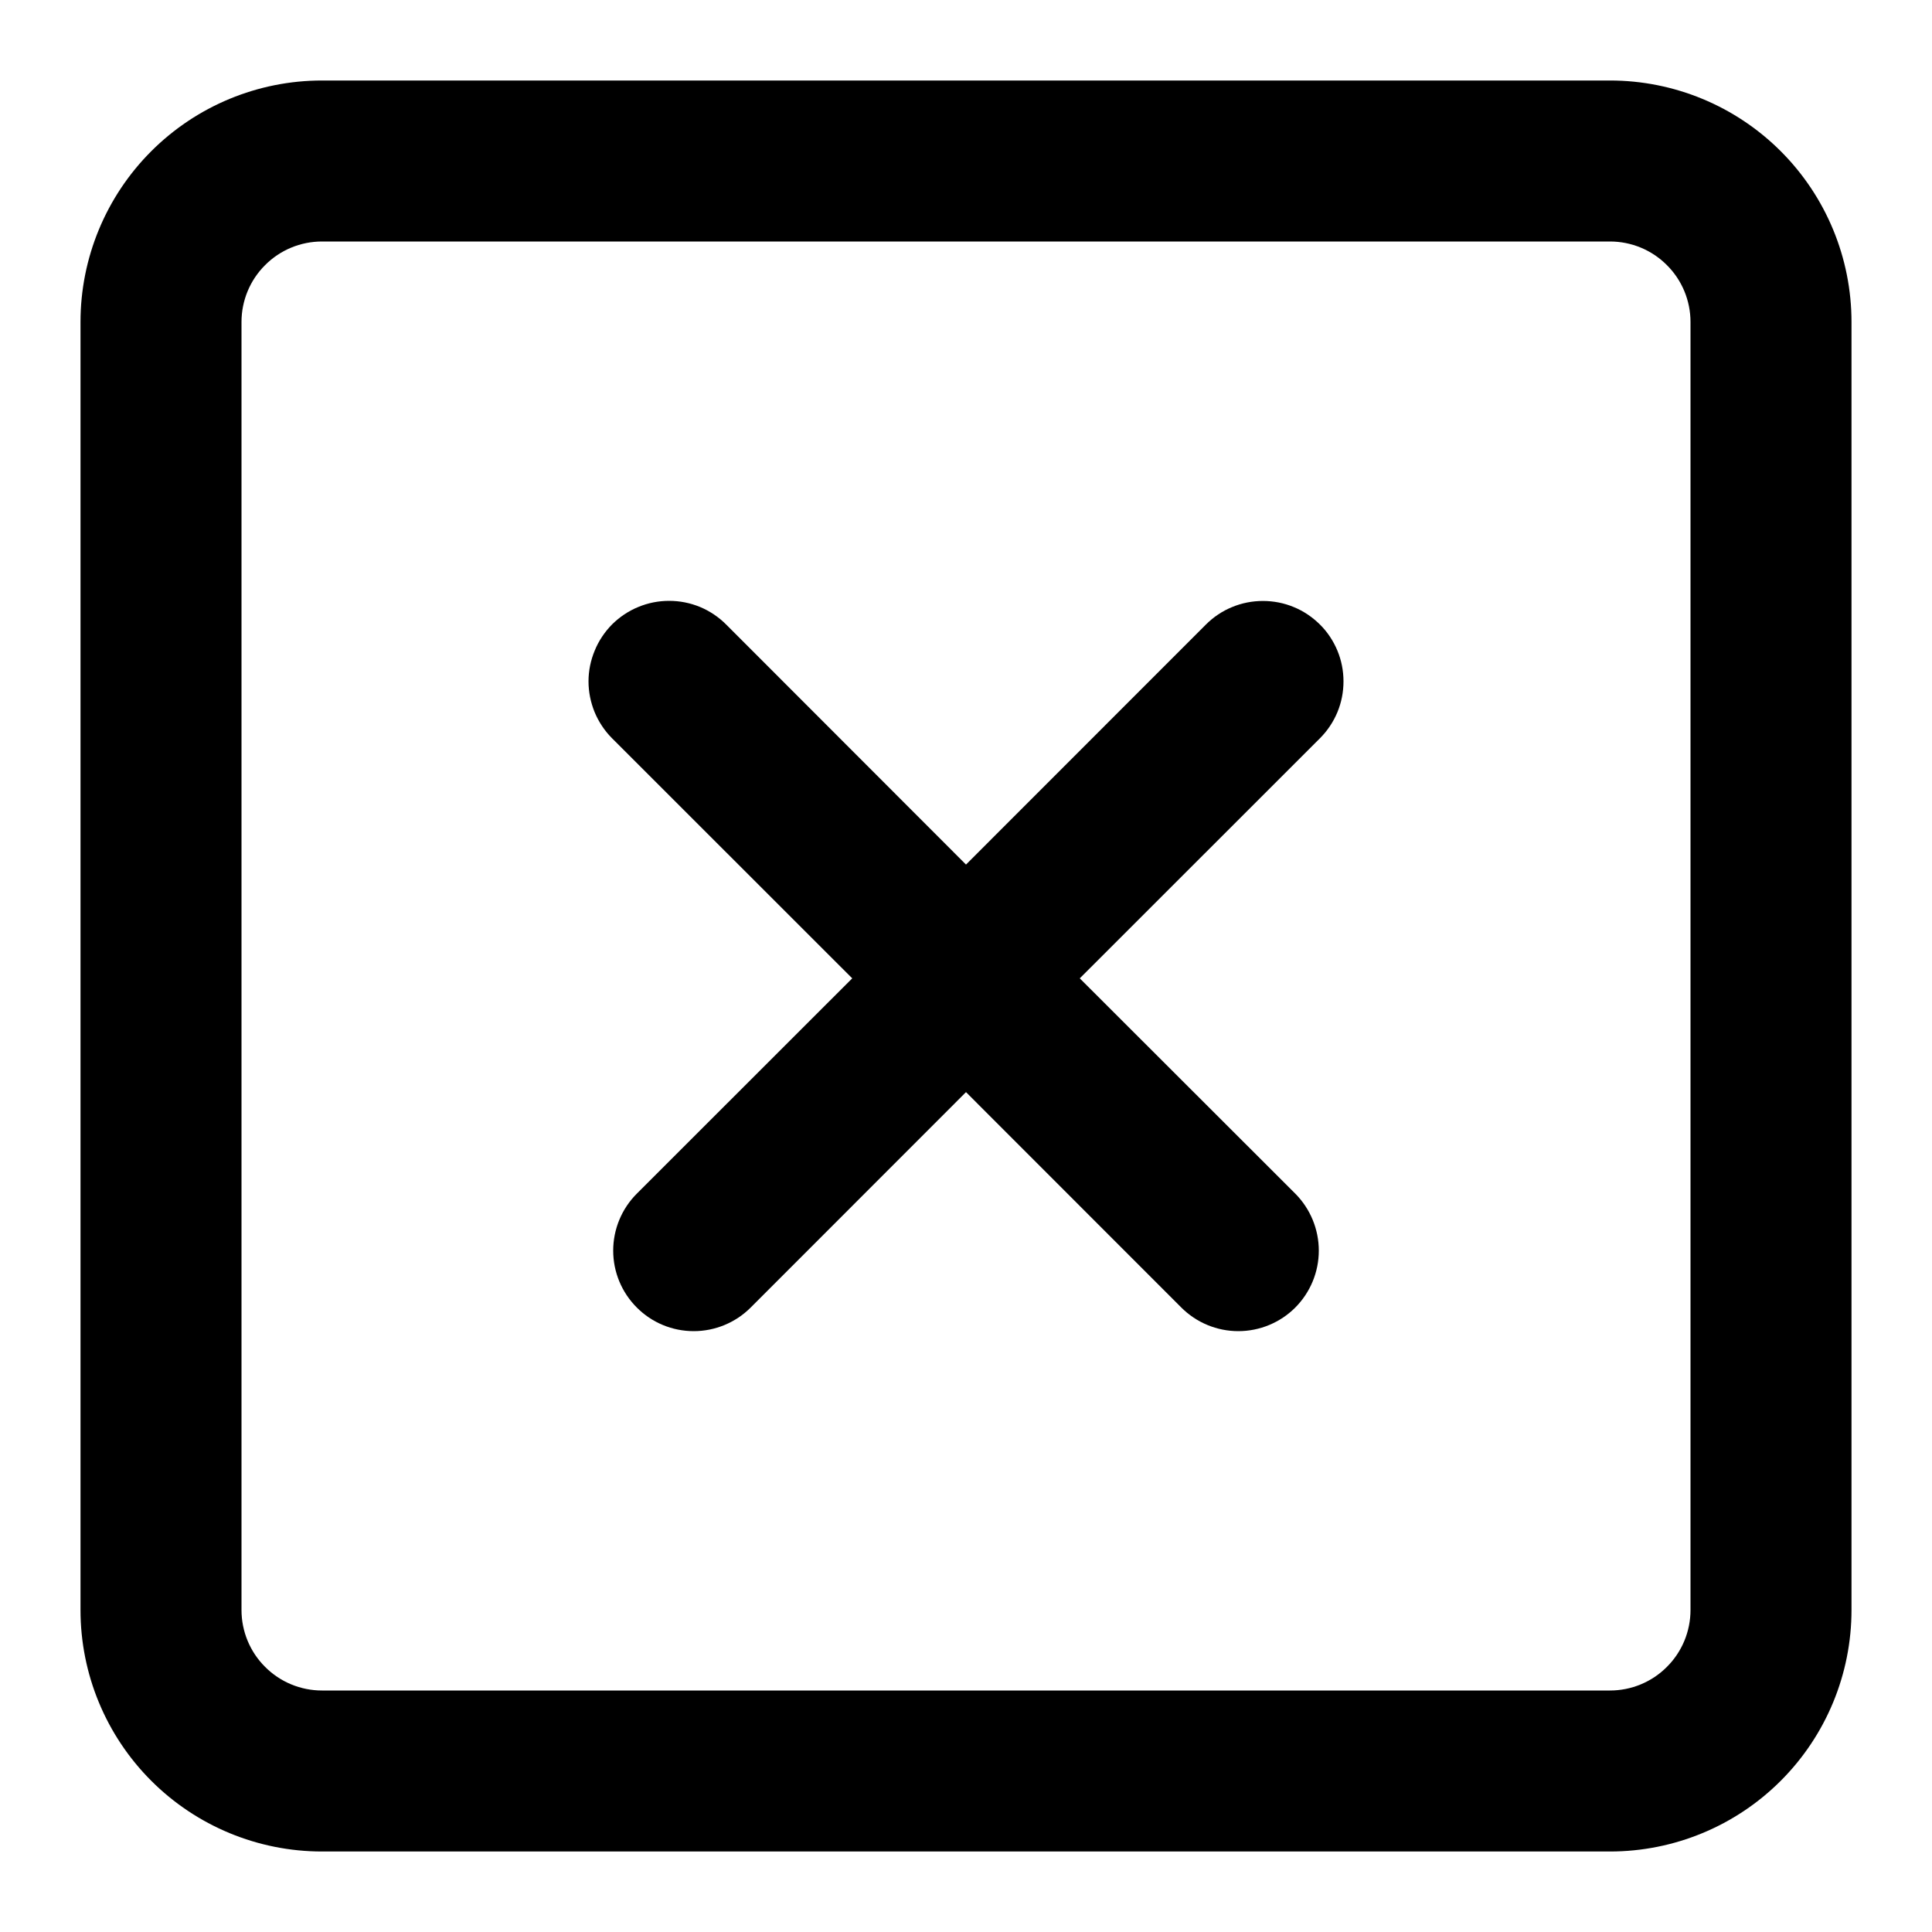
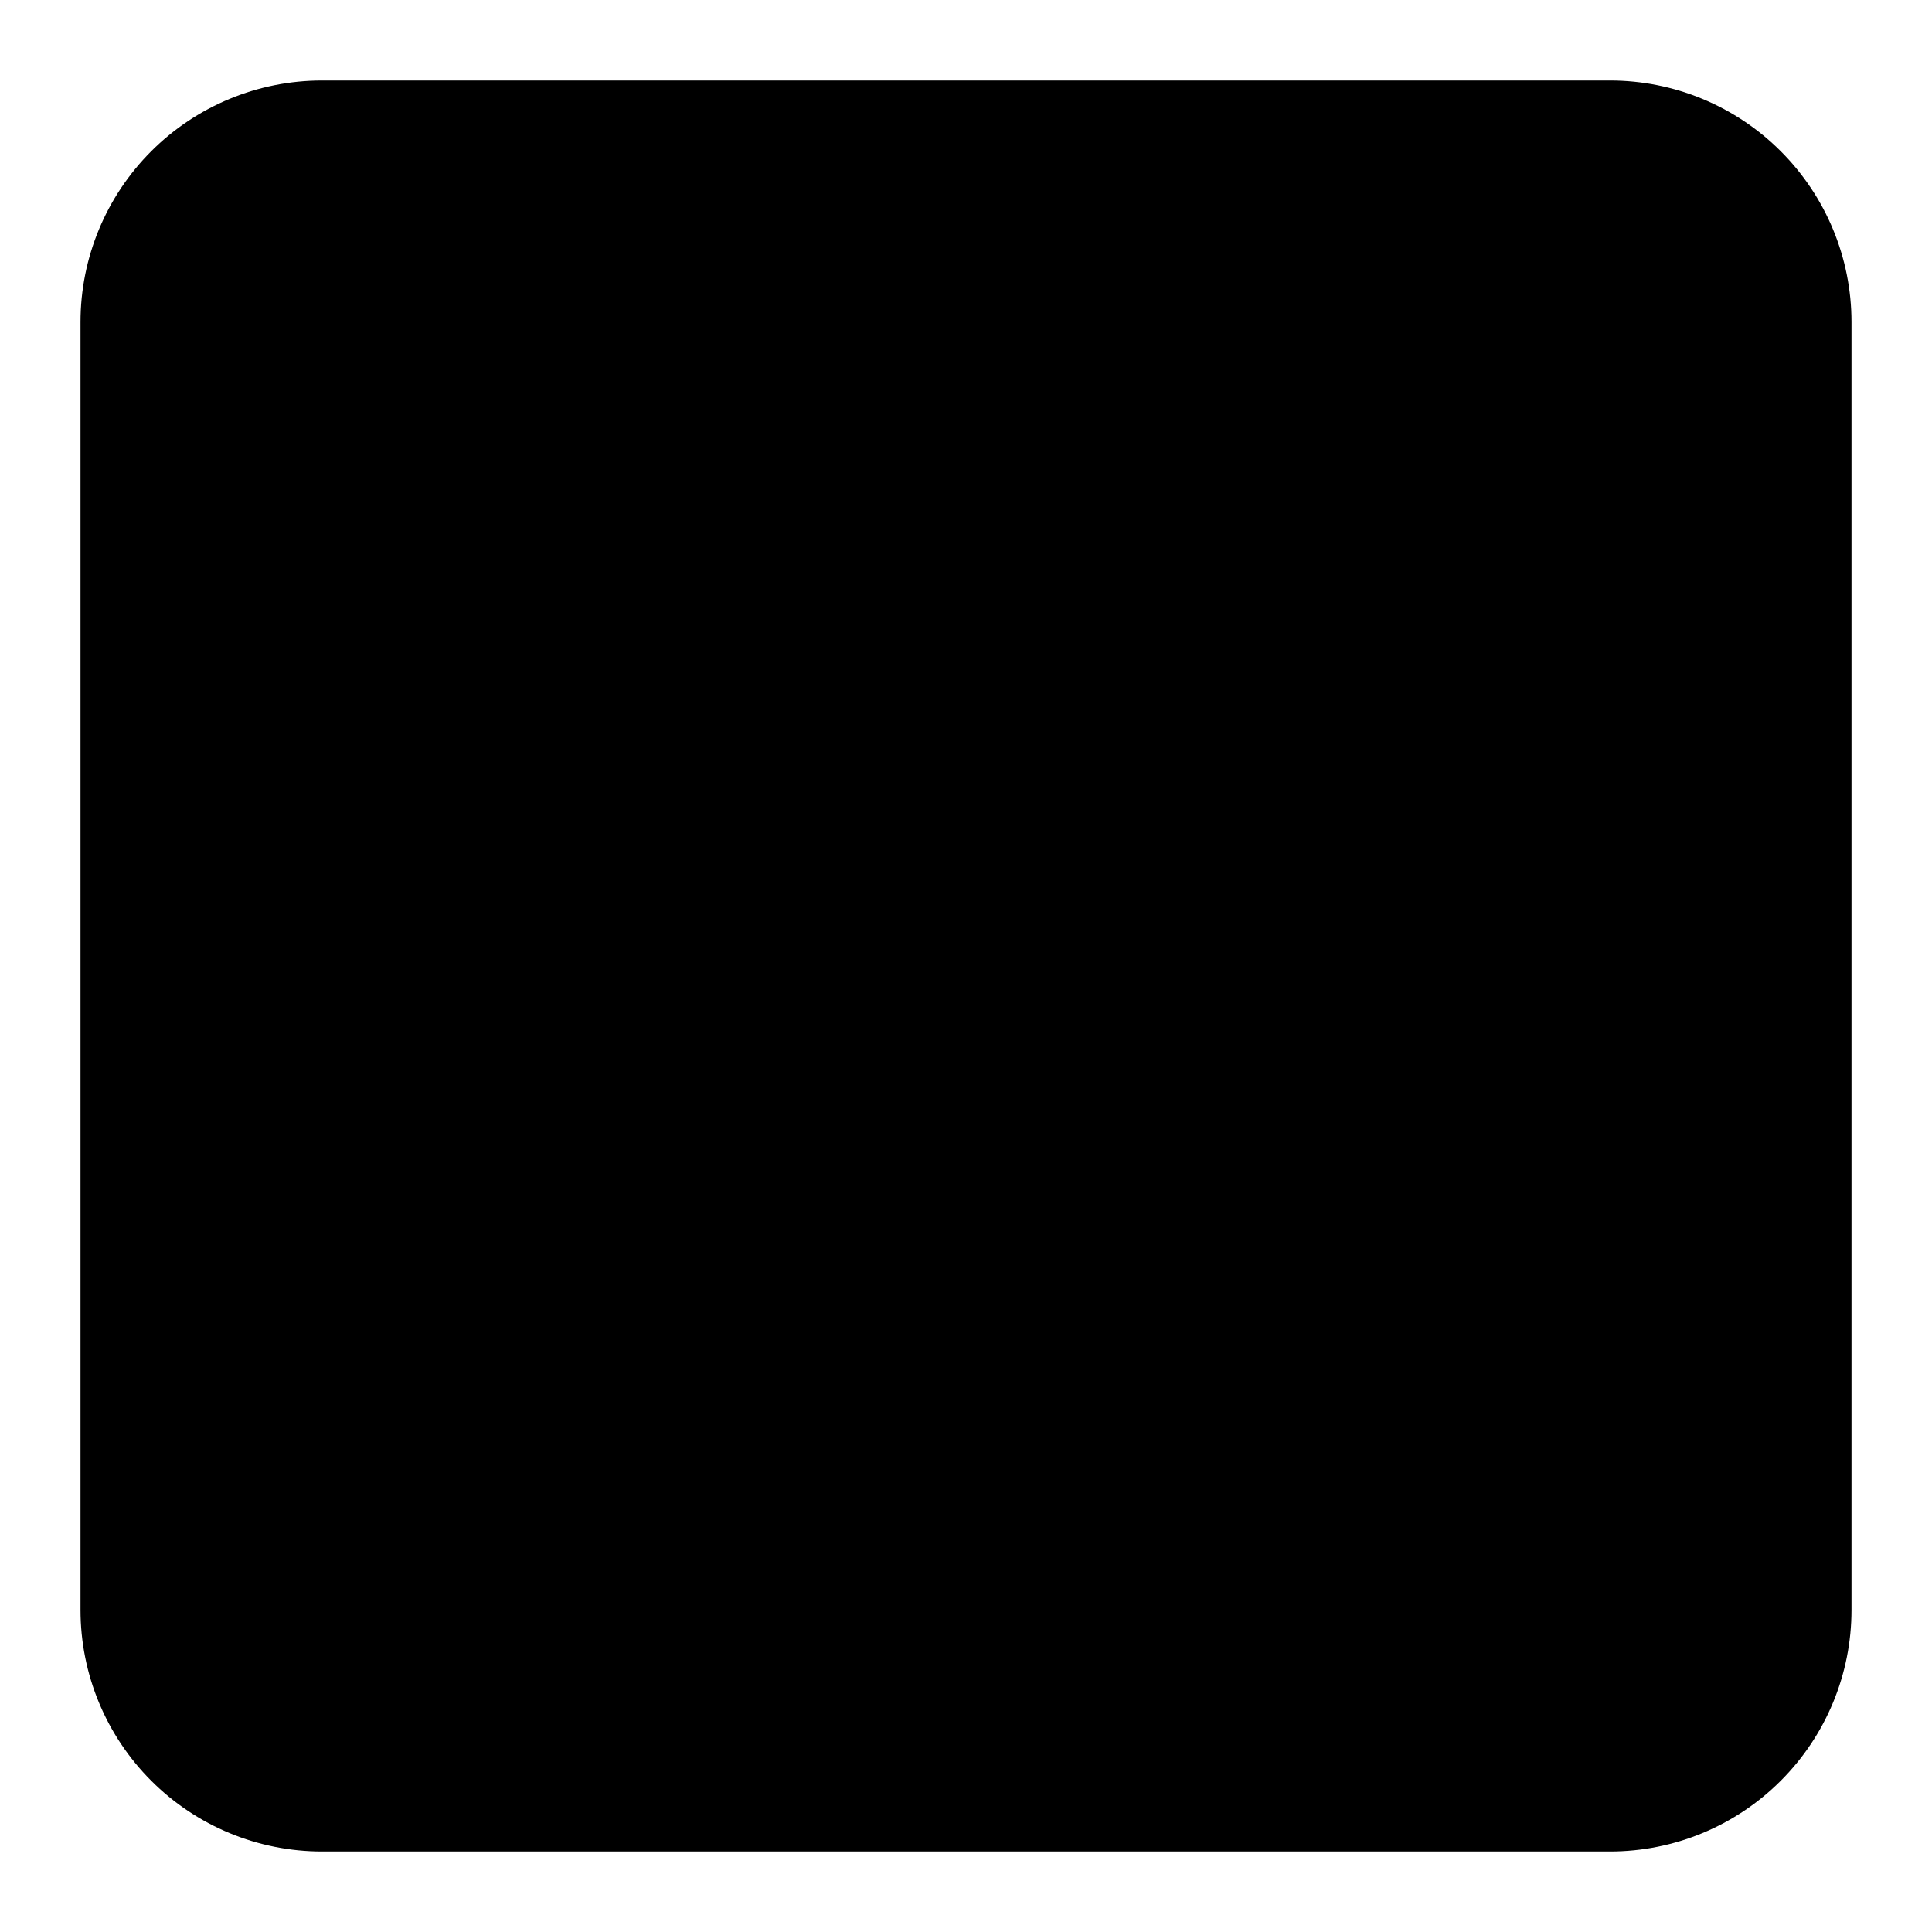
<svg xmlns="http://www.w3.org/2000/svg" width="18" height="18" viewBox="0 0 18 18" fill="none">
  <path d="M12.297 5.818C12.367 5.887 12.422 5.97 12.46 6.061C12.498 6.152 12.517 6.25 12.517 6.348C12.517 6.447 12.498 6.545 12.46 6.636C12.422 6.727 12.367 6.809 12.297 6.879L10.06 9.115L12.068 11.121C12.208 11.262 12.287 11.453 12.287 11.652C12.287 11.851 12.208 12.041 12.068 12.182C11.927 12.323 11.736 12.402 11.537 12.402C11.338 12.402 11.147 12.323 11.006 12.182L9 10.175L6.994 12.182C6.853 12.323 6.662 12.402 6.463 12.402C6.264 12.402 6.073 12.323 5.933 12.182C5.792 12.041 5.713 11.851 5.713 11.652C5.713 11.453 5.792 11.262 5.933 11.121L7.94 9.115L5.703 6.879C5.633 6.809 5.578 6.726 5.54 6.635C5.503 6.544 5.483 6.447 5.483 6.348C5.483 6.25 5.503 6.152 5.541 6.061C5.578 5.97 5.634 5.887 5.703 5.817C5.773 5.748 5.856 5.692 5.947 5.655C6.038 5.617 6.136 5.598 6.234 5.598C6.333 5.598 6.43 5.617 6.522 5.655C6.613 5.693 6.695 5.748 6.765 5.818L9 8.055L11.236 5.818C11.305 5.749 11.388 5.693 11.479 5.656C11.57 5.618 11.668 5.599 11.766 5.599C11.865 5.599 11.963 5.618 12.054 5.656C12.145 5.693 12.227 5.749 12.297 5.818V5.818Z" fill="black" />
-   <path fill-rule="evenodd" clip-rule="evenodd" d="M3 0.75C2.403 0.75 1.831 0.987 1.409 1.409C0.987 1.831 0.75 2.403 0.75 3V15C0.75 15.597 0.987 16.169 1.409 16.591C1.831 17.013 2.403 17.25 3 17.25H15C15.597 17.25 16.169 17.013 16.591 16.591C17.013 16.169 17.25 15.597 17.25 15V3C17.25 2.403 17.013 1.831 16.591 1.409C16.169 0.987 15.597 0.75 15 0.75H3ZM15 2.25H3C2.801 2.25 2.61 2.329 2.47 2.47C2.329 2.61 2.25 2.801 2.25 3V15C2.25 15.199 2.329 15.39 2.47 15.53C2.61 15.671 2.801 15.75 3 15.75H15C15.199 15.75 15.39 15.671 15.53 15.53C15.671 15.39 15.75 15.199 15.75 15V3C15.75 2.801 15.671 2.61 15.53 2.47C15.39 2.329 15.199 2.25 15 2.25Z" fill="black" />
+   <path fillRule="evenodd" clipRule="evenodd" d="M3 0.75C2.403 0.75 1.831 0.987 1.409 1.409C0.987 1.831 0.75 2.403 0.75 3V15C0.75 15.597 0.987 16.169 1.409 16.591C1.831 17.013 2.403 17.25 3 17.25H15C15.597 17.25 16.169 17.013 16.591 16.591C17.013 16.169 17.25 15.597 17.25 15V3C17.25 2.403 17.013 1.831 16.591 1.409C16.169 0.987 15.597 0.75 15 0.75H3ZM15 2.25H3C2.801 2.25 2.61 2.329 2.47 2.47C2.329 2.61 2.25 2.801 2.25 3V15C2.25 15.199 2.329 15.39 2.47 15.53C2.61 15.671 2.801 15.75 3 15.75H15C15.199 15.75 15.39 15.671 15.53 15.53C15.671 15.39 15.75 15.199 15.75 15V3C15.75 2.801 15.671 2.61 15.53 2.47C15.39 2.329 15.199 2.25 15 2.25Z" fill="black" />
</svg>
